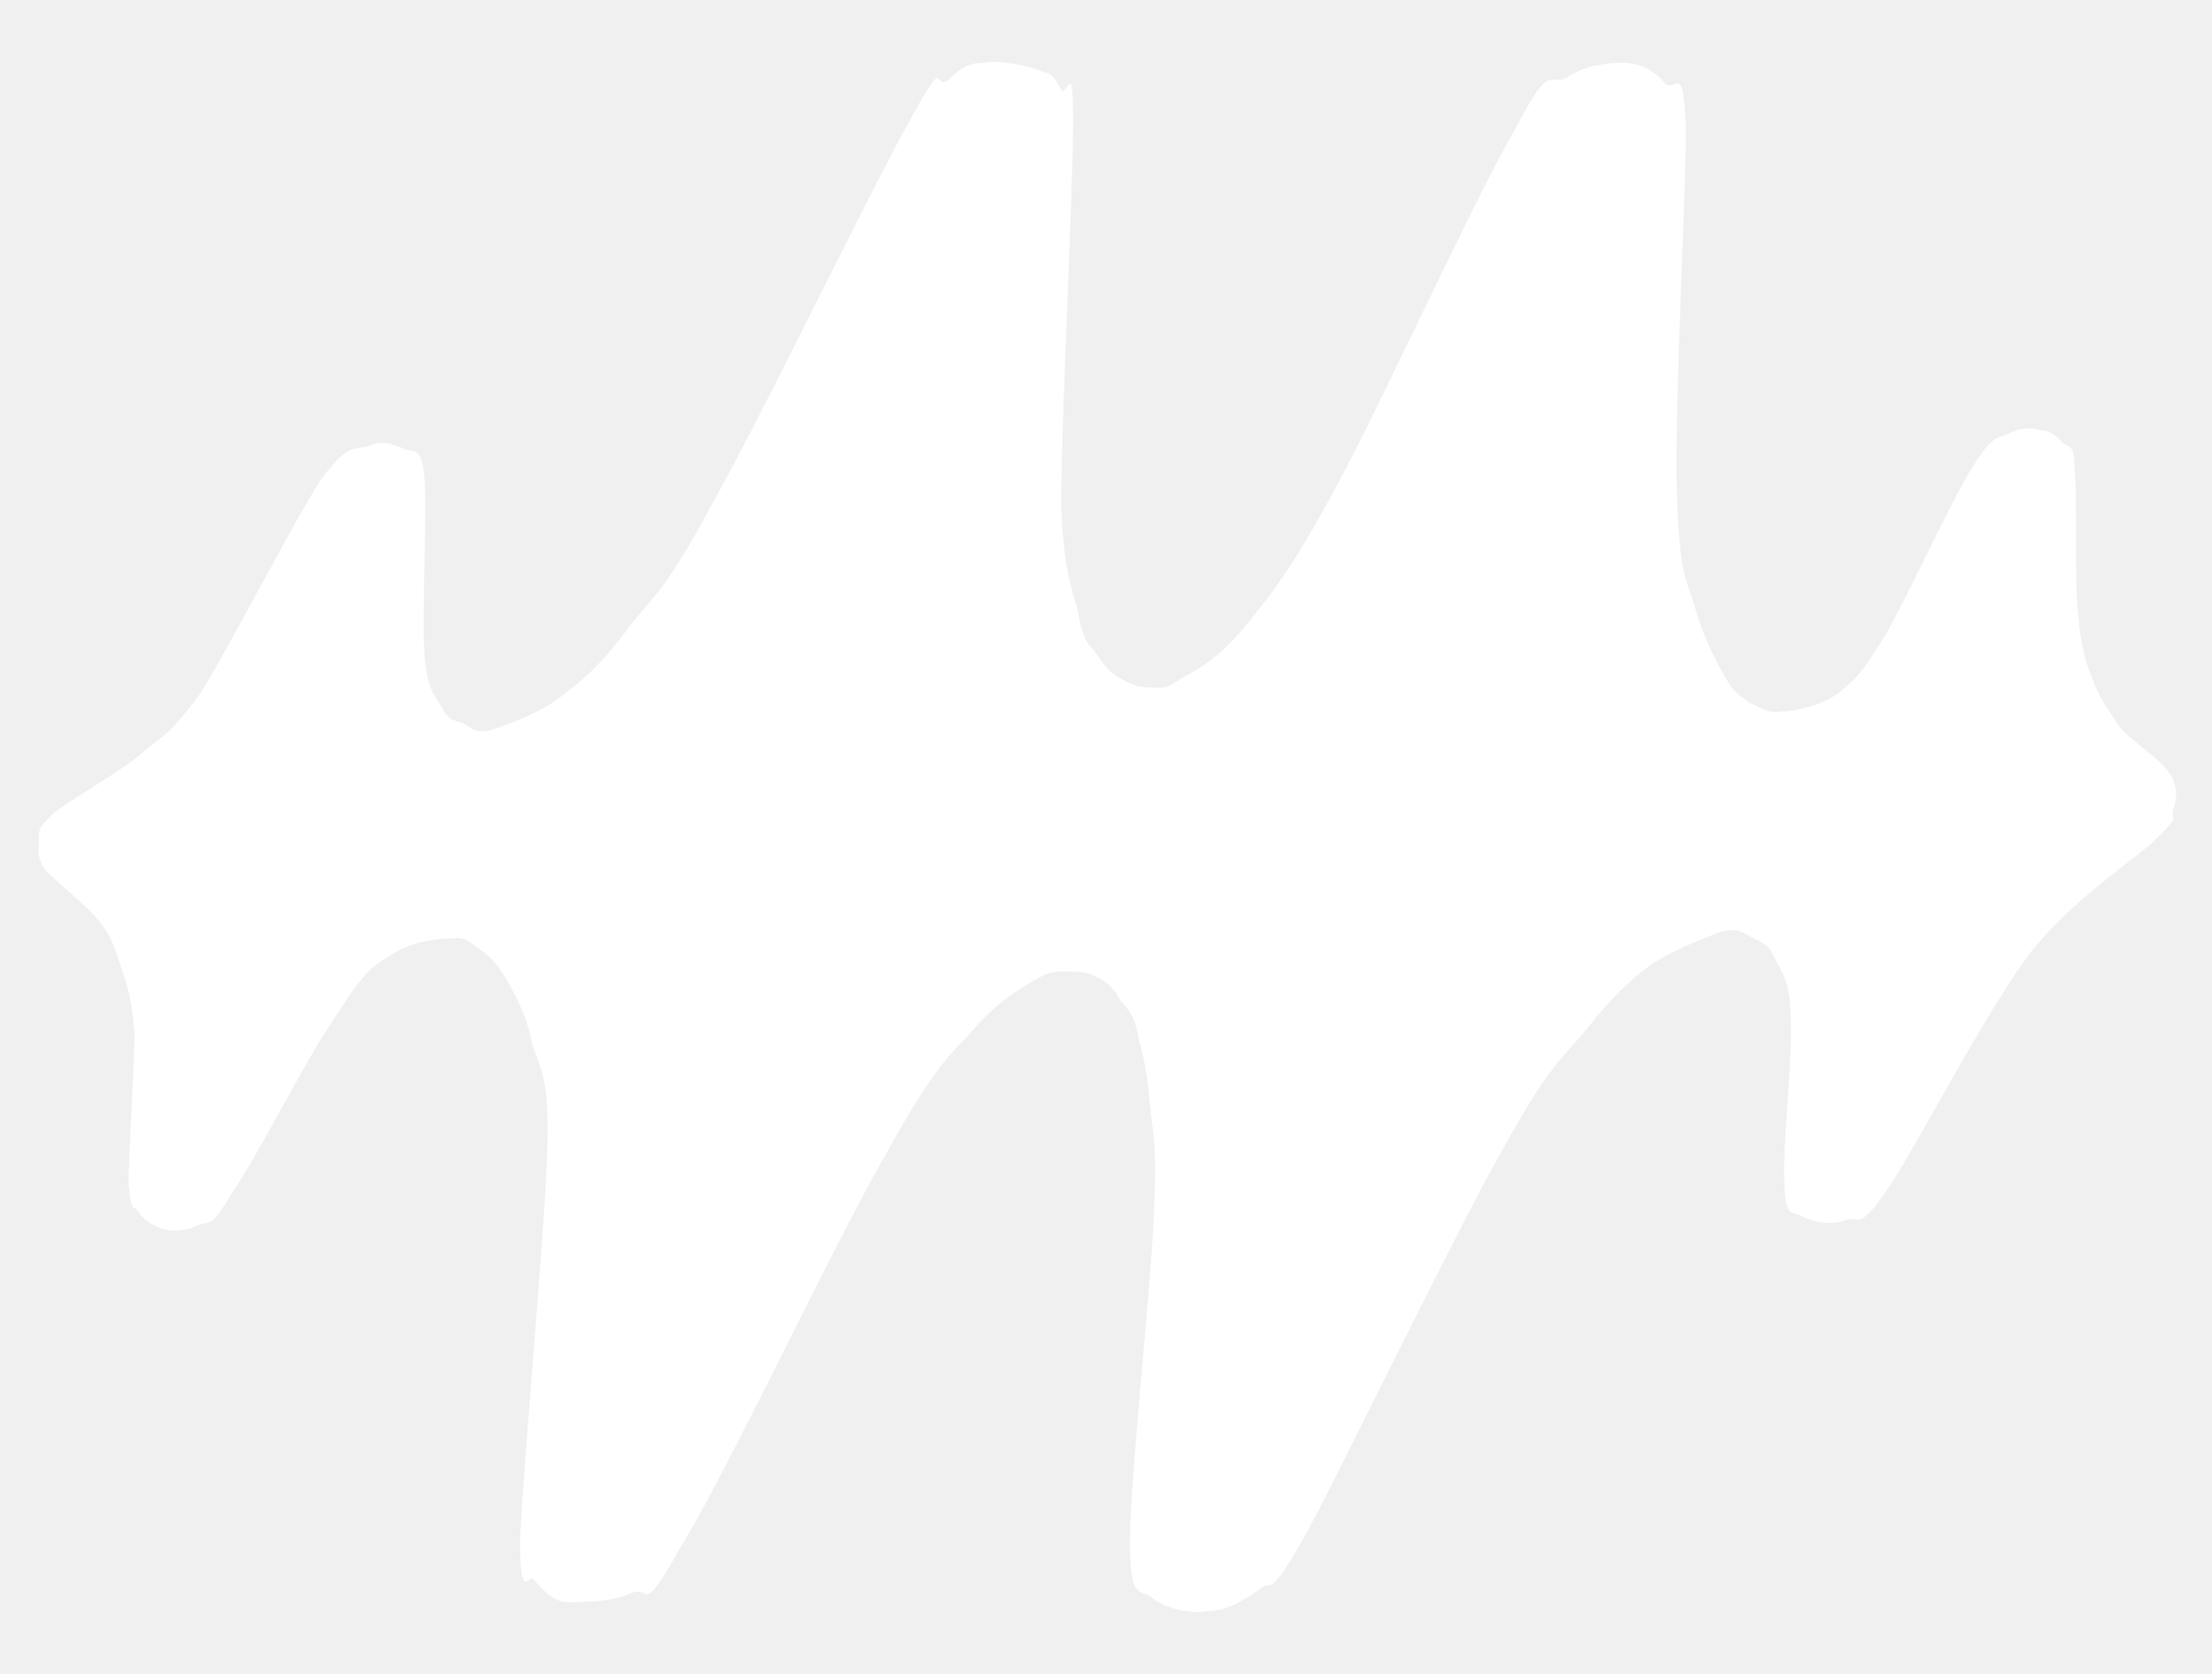
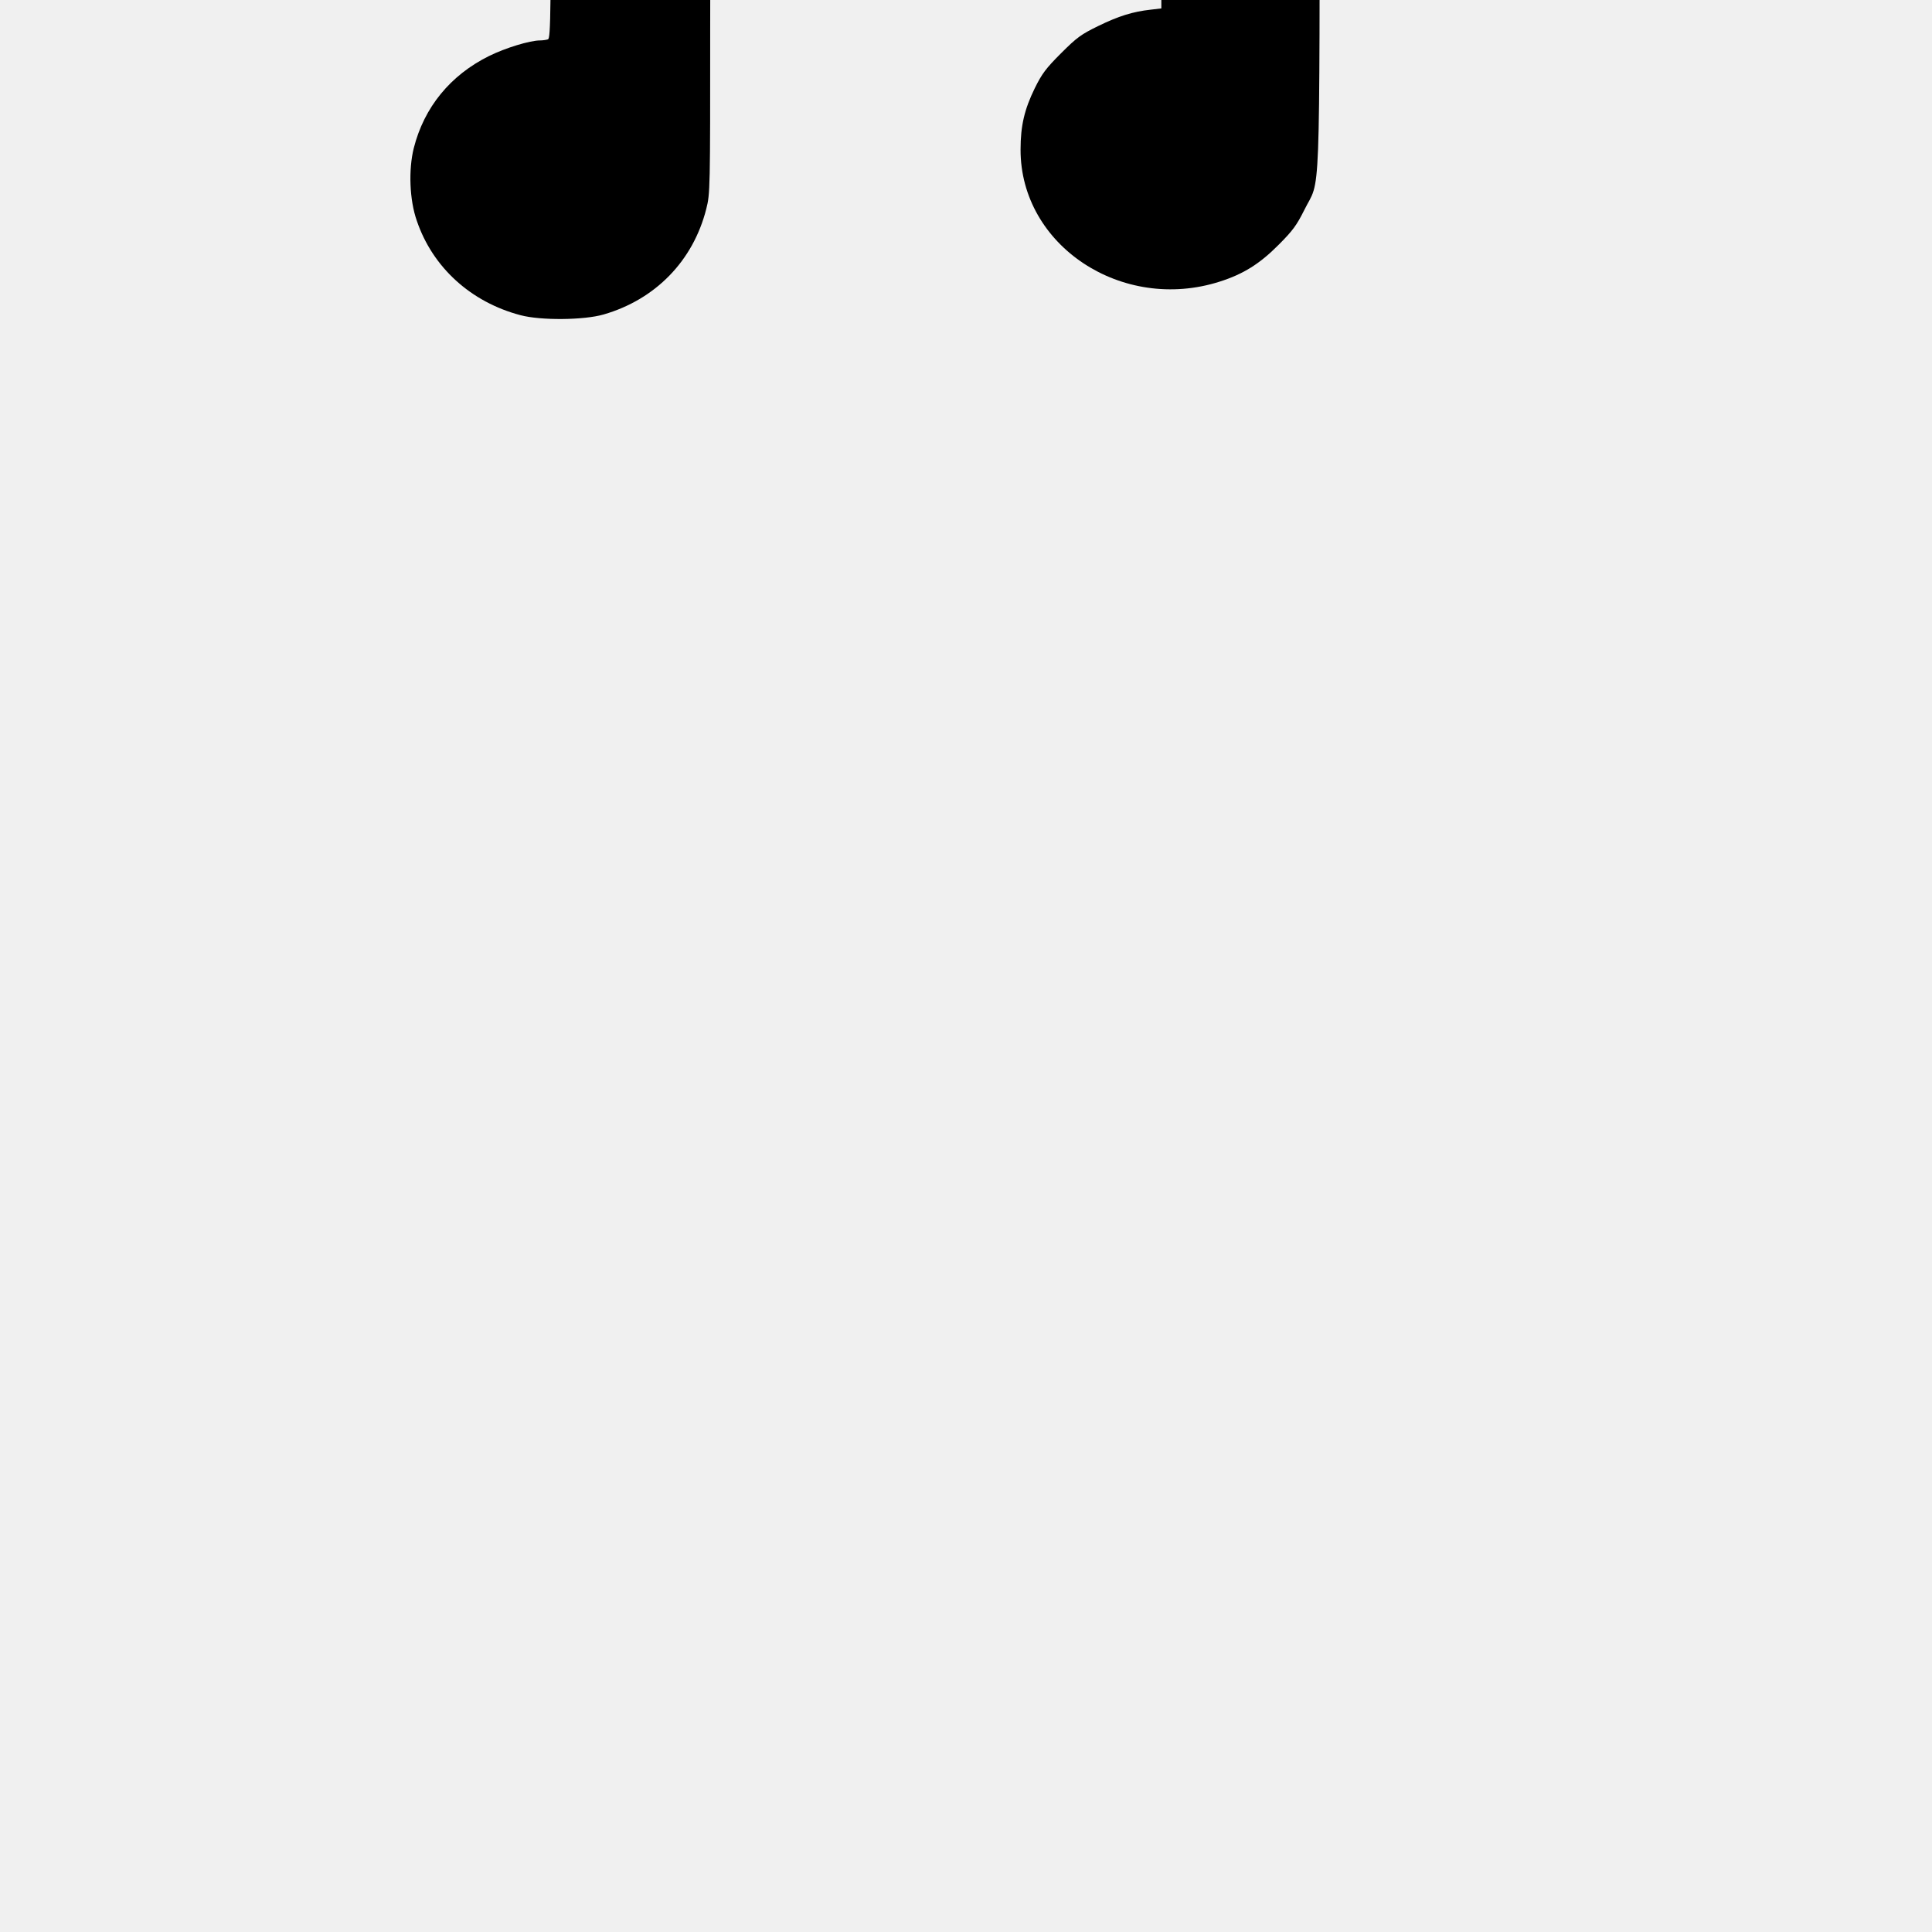
- <svg xmlns="http://www.w3.org/2000/svg" viewBox="17 26 74 56">
-   <path d="M49.9,28.1C49.4,28.1 49.1,28.3 48.7,28.7C48.2,29 48.7,27.7 47.4,30.1C46.1,32.4 42.4,40.1 40.8,42.9C39.3,45.7 38.9,45.9 38.1,46.9C37.3,48 36.7,48.6 35.9,49.2C35.2,49.8 34.1,50.2 33.5,50.4C32.9,50.6 32.7,50.3 32.5,50.2C32.2,50.1 32,50.1 31.8,49.7C31.6,49.3 31.3,49.2 31.2,47.9C31.1,46.6 31.3,43.1 31.2,42C31.1,40.8 30.8,41.2 30.5,41C30.2,40.9 29.8,40.7 29.4,40.9C28.9,41.1 28.7,40.7 27.7,42.1C26.8,43.5 24.7,47.6 23.7,49.2C22.6,50.7 22.3,50.7 21.5,51.4C20.7,52 19.3,52.8 18.8,53.2C18.3,53.7 18.3,53.7 18.3,54.1C18.3,54.4 18.2,54.6 18.5,55.1C18.9,55.5 19.9,56.3 20.3,56.8C20.7,57.3 20.8,57.6 21,58.2C21.2,58.8 21.4,59.3 21.5,60.5C21.5,61.7 21.3,64.6 21.3,65.6C21.4,66.7 21.5,66.3 21.6,66.5C21.8,66.8 22.1,67 22.4,67.1C22.7,67.2 23.2,67.2 23.6,67C24,66.8 24,67.2 24.7,66C25.5,64.9 27.2,61.5 28.1,60.2C29,58.8 29.3,58.4 30,58C30.7,57.5 31.6,57.4 32.1,57.4C32.6,57.3 32.8,57.6 33.1,57.8C33.4,58 33.6,58.2 33.9,58.7C34.2,59.2 34.6,59.9 34.8,60.9C35.1,61.9 35.4,62 35.3,64.7C35.2,67.5 34.5,75.1 34.4,77.5C34.4,79.8 34.7,78.5 34.9,78.9C35.2,79.2 35.4,79.5 35.9,79.6C36.5,79.6 37.5,79.6 38.1,79.3C38.8,79 38.4,80.2 39.8,77.7C41.3,75.3 45,67.4 46.7,64.5C48.3,61.6 48.8,61.3 49.6,60.4C50.5,59.4 51.1,59.1 51.6,58.8C52.1,58.5 52.3,58.5 52.6,58.5C53,58.5 53.4,58.5 53.7,58.7C54,58.8 54.3,59.1 54.5,59.5C54.8,59.8 55,60.1 55.1,60.8C55.3,61.4 55.4,62.2 55.5,63.2C55.6,64.2 55.7,64.3 55.6,66.7C55.5,69.1 54.8,75.5 54.8,77.6C54.8,79.7 55.2,79.1 55.6,79.5C56,79.8 56.8,80 57.4,79.9C58,79.9 58.5,79.6 59.1,79.2C59.6,78.7 59.3,79.8 60.7,77.3C62,74.9 65.7,67.2 67.3,64.4C68.9,61.5 69.3,61.4 70.1,60.4C70.9,59.4 71.5,58.8 72.2,58.3C72.9,57.8 74,57.4 74.5,57.2C75.1,57 75.3,57.2 75.5,57.3C75.8,57.5 76.1,57.5 76.3,57.9C76.5,58.4 76.9,58.7 76.9,60C77,61.3 76.6,64.5 76.7,65.6C76.7,66.8 77,66.5 77.3,66.7C77.7,66.9 78.3,67 78.8,66.8C79.2,66.7 79.2,67.2 80.2,65.7C81.2,64.2 83.4,59.9 84.9,57.9C86.4,56 88.4,54.8 89.2,54C90,53.2 89.6,53.5 89.7,53.1C89.8,52.8 89.9,52.4 89.6,51.9C89.3,51.4 88.3,50.8 87.9,50.3C87.5,49.7 87.2,49.3 87,48.7C86.7,48 86.6,47.5 86.5,46.3C86.4,45.2 86.5,42.6 86.4,41.7C86.4,40.8 86.2,41 86,40.8C85.8,40.6 85.6,40.4 85.3,40.4C85,40.3 84.6,40.3 84.2,40.5C83.8,40.7 83.7,40.5 83,41.6C82.3,42.7 80.8,46 80.1,47.2C79.3,48.5 79.1,48.7 78.5,49.2C77.9,49.6 77.1,49.8 76.6,49.8C76.1,49.9 75.8,49.6 75.5,49.5C75.3,49.3 75.1,49.3 74.8,48.8C74.5,48.3 74,47.4 73.7,46.3C73.4,45.3 73.2,45.3 73.1,42.6C73,39.9 73.4,32.6 73.4,30.3C73.3,28 73.1,29.1 72.7,28.8C72.4,28.4 71.9,28.1 71.3,28.1C70.7,28.1 70,28.2 69.4,28.6C68.8,28.9 68.9,28 67.7,30.3C66.4,32.5 63.3,39.3 61.8,42.1C60.3,44.9 59.6,45.8 58.7,46.9C57.8,48 57.1,48.4 56.5,48.7C56,49.1 55.8,49 55.5,49C55.1,49 54.8,48.9 54.5,48.7C54.1,48.5 53.9,48.2 53.7,47.9C53.5,47.6 53.3,47.6 53.1,46.7C53,45.9 52.6,45.6 52.5,42.9C52.5,40.1 52.9,32.4 52.9,30.1C52.9,27.8 52.7,29.3 52.5,29C52.3,28.7 52.3,28.5 51.9,28.4C51.4,28.2 50.5,28 49.9,28.1Z" fill="#fff" />
+ <svg xmlns="http://www.w3.org/2000/svg" viewBox="0 0 108 108">
+   <path d="M 70.25,-44.30 l 3.54,0.03 0.00,5.79 c 0.00,3.18 -0.03,5.79 -0.06,5.79 -0.04,-0.00 -0.37,-0.29 -0.75,-0.65 -1.56,-1.47 -3.84,-3.15 -5.84,-4.33 -0.68,-0.40 -1.46,-0.86 -1.71,-1.00 -0.45,-0.27 -0.45,-0.27 -2.13,4.69 -0.92,2.73 -1.84,5.43 -2.03,5.99 l -0.35,1.02 -1.60,-4.87 c -0.88,-2.68 -1.63,-4.90 -1.66,-4.93 -0.06,-0.05 -1.71,2.20 -5.51,7.52 -0.81,1.12 -1.49,2.04 -1.52,2.04 -0.03,0.01 -0.89,-2.20 -1.90,-4.90 -1.01,-2.70 -1.87,-4.91 -1.91,-4.91 -0.06,-0.00 -0.29,0.49 -2.48,5.53 -2.15,4.95 -2.42,5.53 -2.48,5.53 -0.04,-0.00 -0.62,-1.22 -1.29,-2.72 -0.66,-1.49 -1.47,-3.28 -1.79,-3.98 l -0.57,-1.26 -0.63,0.60 c -0.35,0.32 -2.02,1.89 -3.70,3.47 l -3.08,2.87 0.00,14.56 c 0.00,13.18 -0.01,14.56 -0.17,14.62 -0.09,0.03 -0.29,0.06 -0.44,0.06 -0.57,-0.00 -1.94,0.42 -2.85,0.87 -2.16,1.07 -3.63,2.86 -4.21,5.15 -0.30,1.20 -0.24,2.90 0.17,4.06 0.88,2.60 3.02,4.55 5.80,5.28 1.12,0.30 3.54,0.28 4.64,-0.04 2.91,-0.84 5.01,-3.01 5.74,-5.90 0.22,-0.86 0.22,-1.07 0.22,-10.16 0.00,-7.34 0.03,-9.31 0.13,-9.34 0.10,-0.04 8.78,-1.38 20.80,-3.22 2.05,-0.31 3.85,-0.59 4.01,-0.62 0.28,-0.06 0.28,-0.06 0.28,6.04 l 0.00,6.09 -0.59,0.07 c -1.01,0.11 -1.80,0.36 -2.93,0.91 -0.96,0.47 -1.19,0.63 -2.08,1.52 -0.85,0.85 -1.07,1.14 -1.48,1.97 -0.57,1.17 -0.79,2.08 -0.79,3.42 -0.01,5.37 5.68,9.13 11.14,7.38 1.32,-0.42 2.24,-1.00 3.29,-2.06 0.79,-0.79 1.01,-1.10 1.42,-1.92 0.94,-1.91 0.85,0.49 0.88,-23.24 0.02,-12.89 0.07,-21.01 0.13,-21.01 0.13,-0.00 2.14,2.22 3.11,3.43 4.20,5.27 6.90,11.62 7.68,18.13 0.09,0.73 0.18,1.48 0.20,1.65 0.02,0.17 0.05,-7.66 0.06,-17.40 l 0.01,-17.70 -9.12,0.02 c -5.03,0.02 -7.54,0.04 -5.58,0.05 z m -5.36,25.92 c 0.00,1.28 0.00,1.28 -0.28,1.34 -0.17,0.03 -1.96,0.31 -4.01,0.62 -13.65,2.09 -19.42,2.97 -19.97,3.06 -1.05,0.18 -0.97,0.27 -0.97,-1.14 0.00,-0.91 0.03,-1.26 0.13,-1.29 0.06,-0.02 1.52,-0.26 3.23,-0.52 1.71,-0.26 7.27,-1.12 12.36,-1.90 5.09,-0.79 9.32,-1.44 9.39,-1.45 0.09,-0.01 0.12,0.31 0.12,1.27 z" fill="currentColor" />
</svg>
